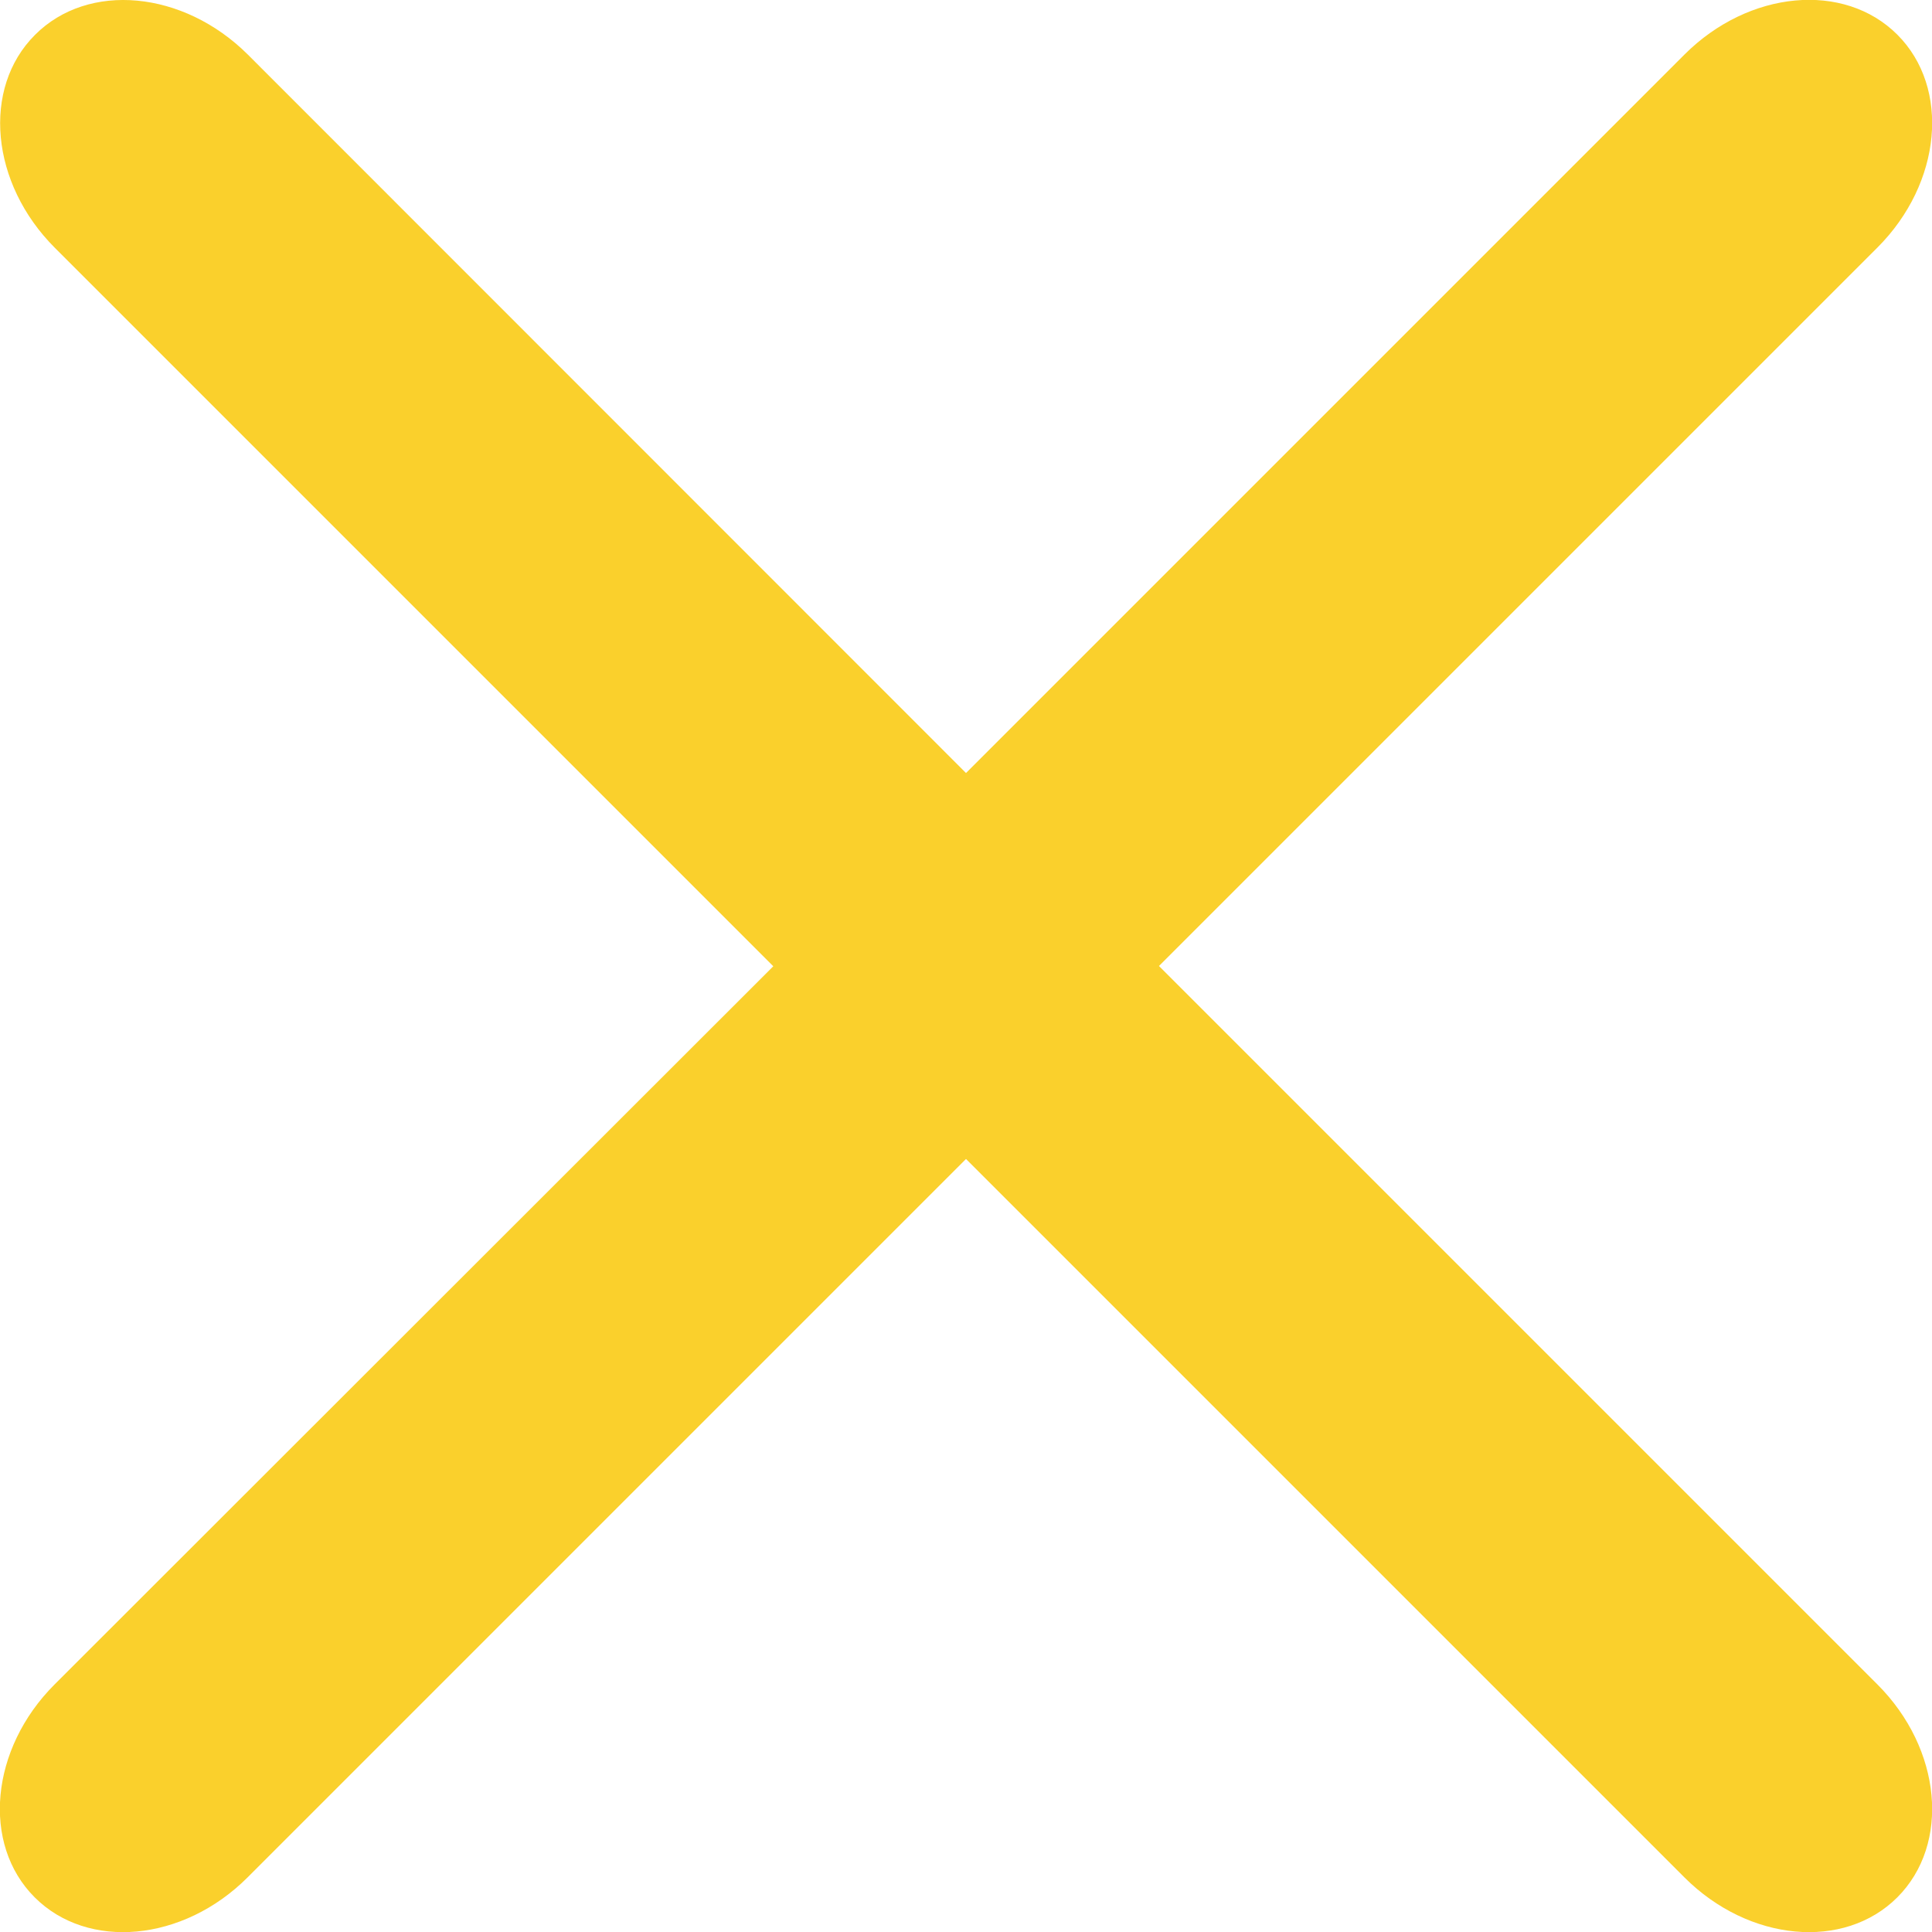
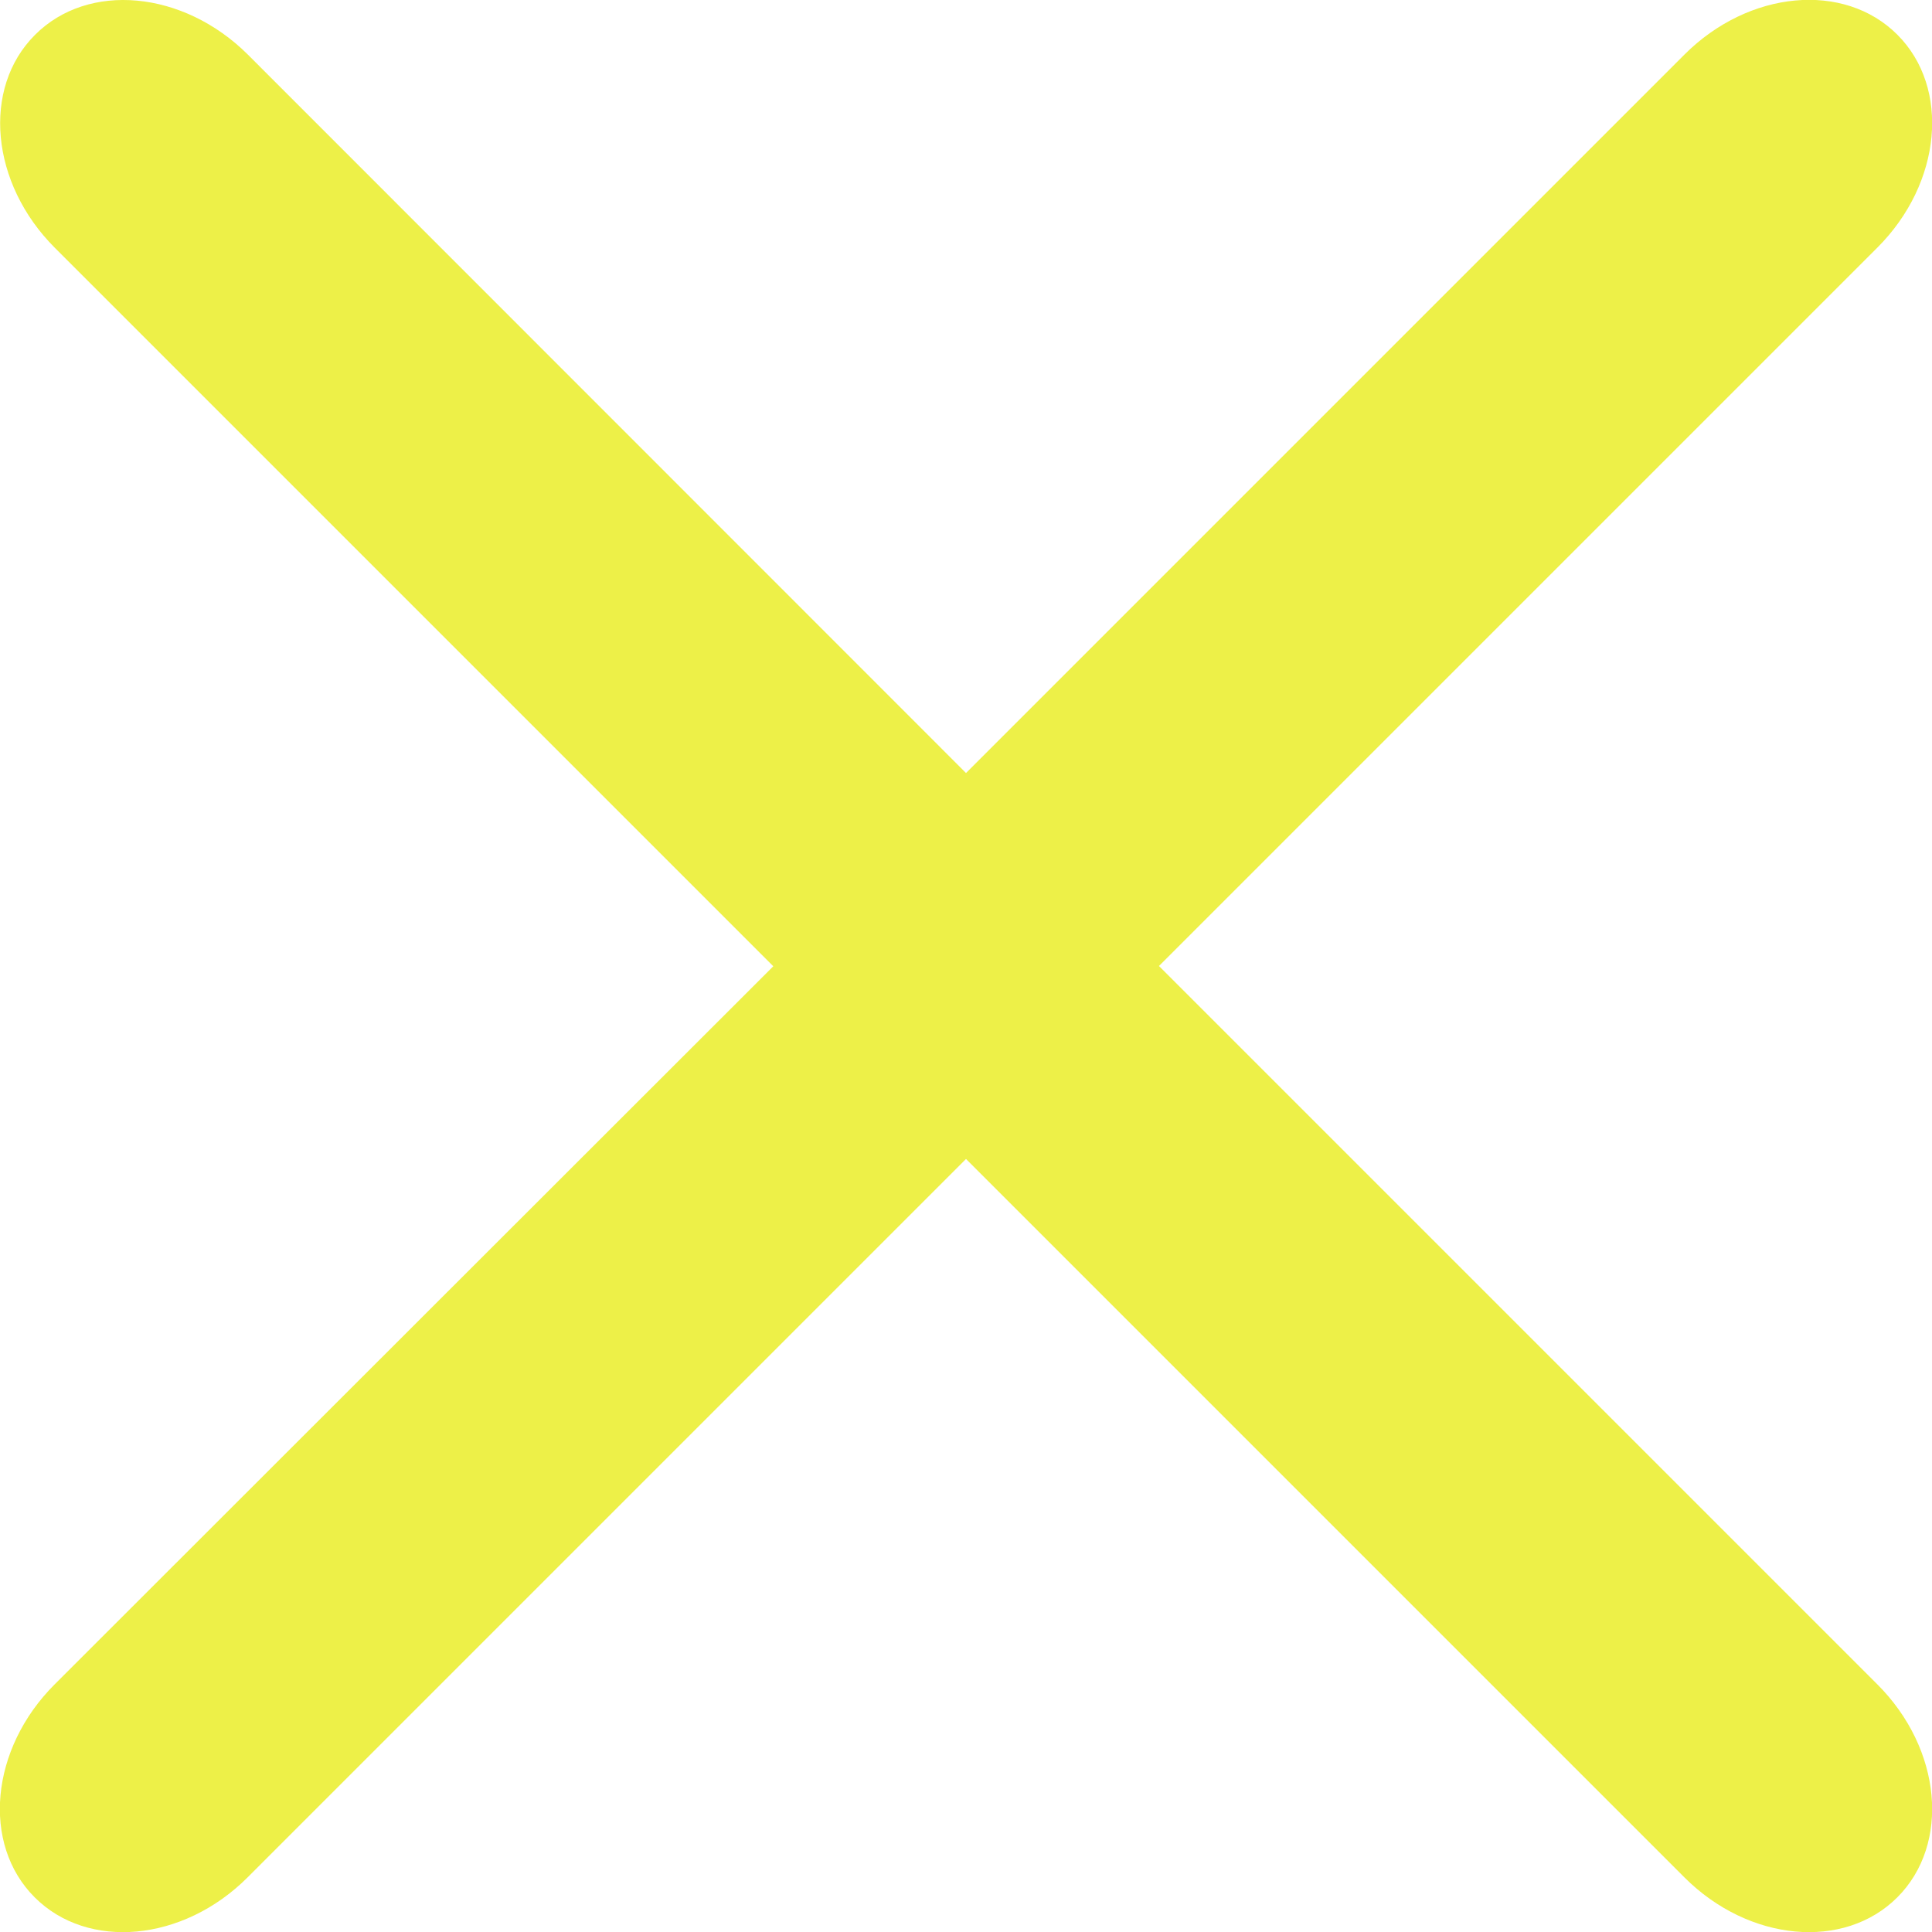
<svg xmlns="http://www.w3.org/2000/svg" id="Layer_2" data-name="Layer 2" viewBox="0 0 70.78 70.78">
  <defs>
    <style>
      .cls-1 {
-         fill: #FAD02C;
+         fill: #edf048;
      }
    </style>
  </defs>
  <g id="Layer_1-2" data-name="Layer 1">
    <path class="cls-1" d="M42.46,35.39l26.32-26.32c2.36-2.36,2.68-5.85,.73-7.8s-5.44-1.63-7.8,.73l-26.32,26.32L9.08,2C6.72-.35,3.23-.68,1.28,1.28c-1.95,1.95-1.63,5.44,.73,7.8l26.32,26.32L2,61.71c-2.36,2.36-2.68,5.85-.73,7.8,1.95,1.95,5.44,1.63,7.8-.73l26.32-26.32,26.32,26.32c2.36,2.36,5.85,2.68,7.8,.73s1.63-5.44-.73-7.8l-26.32-26.32Z" />
  </g>
</svg>
